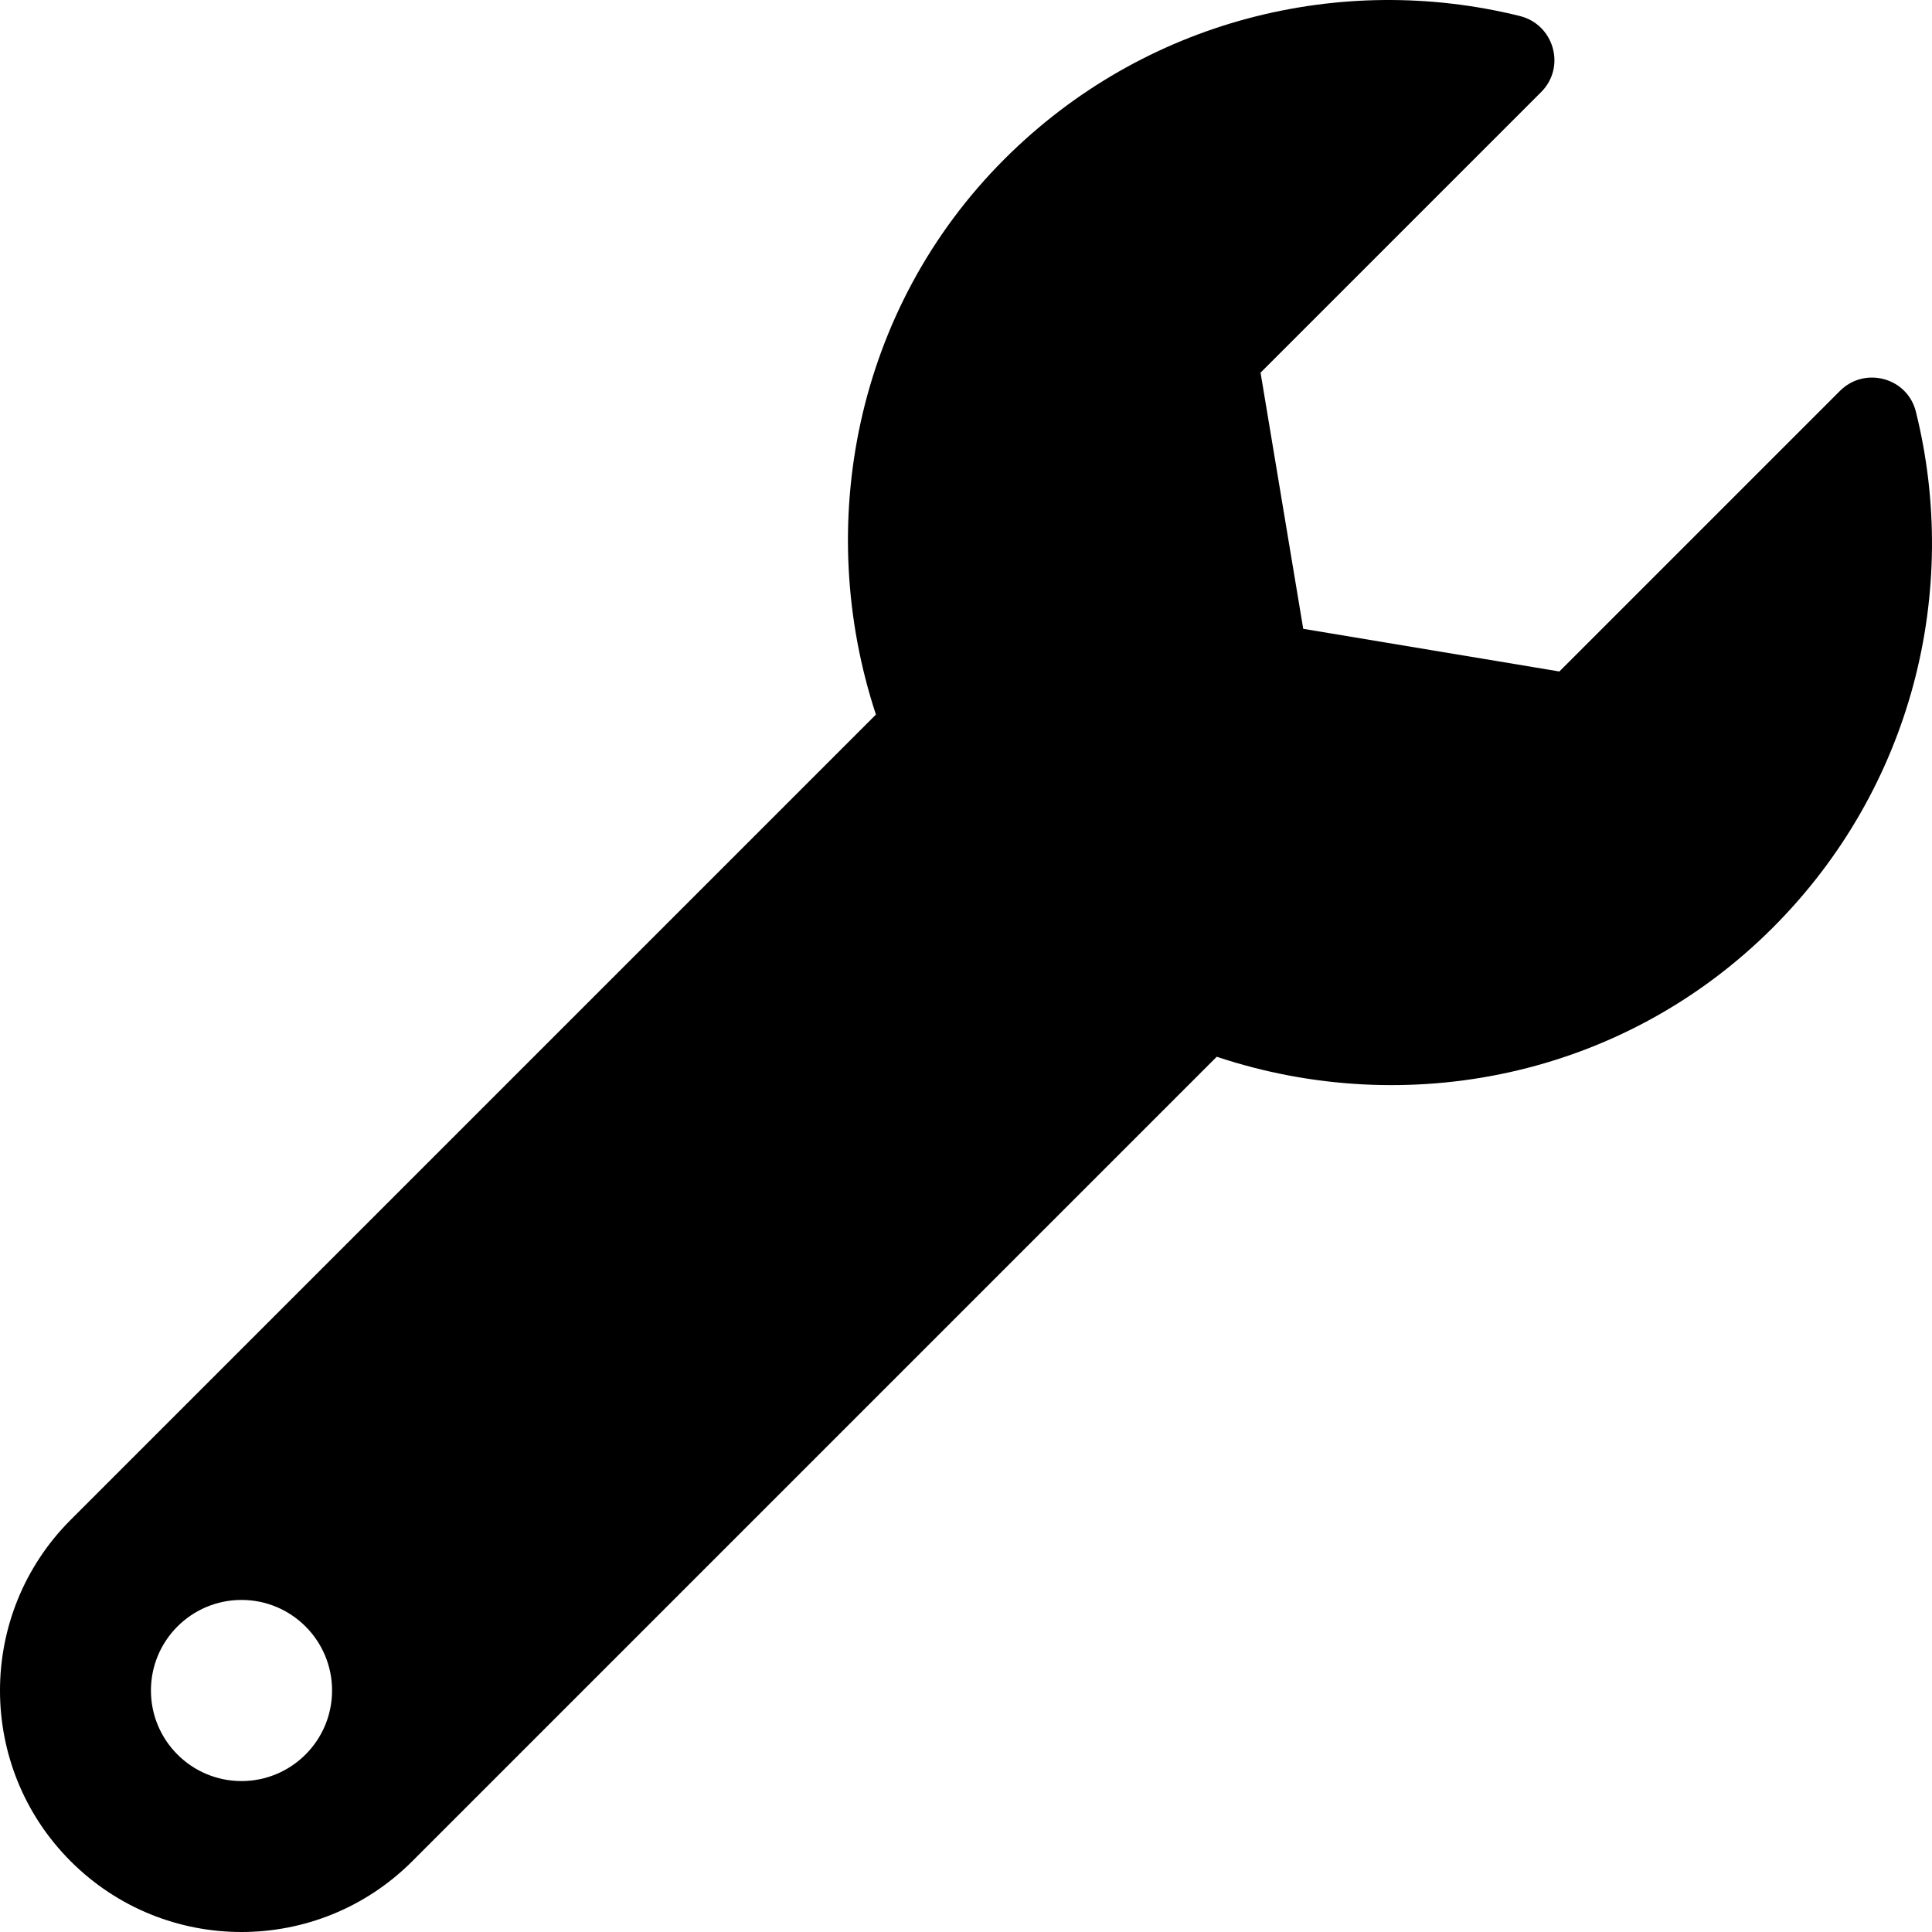
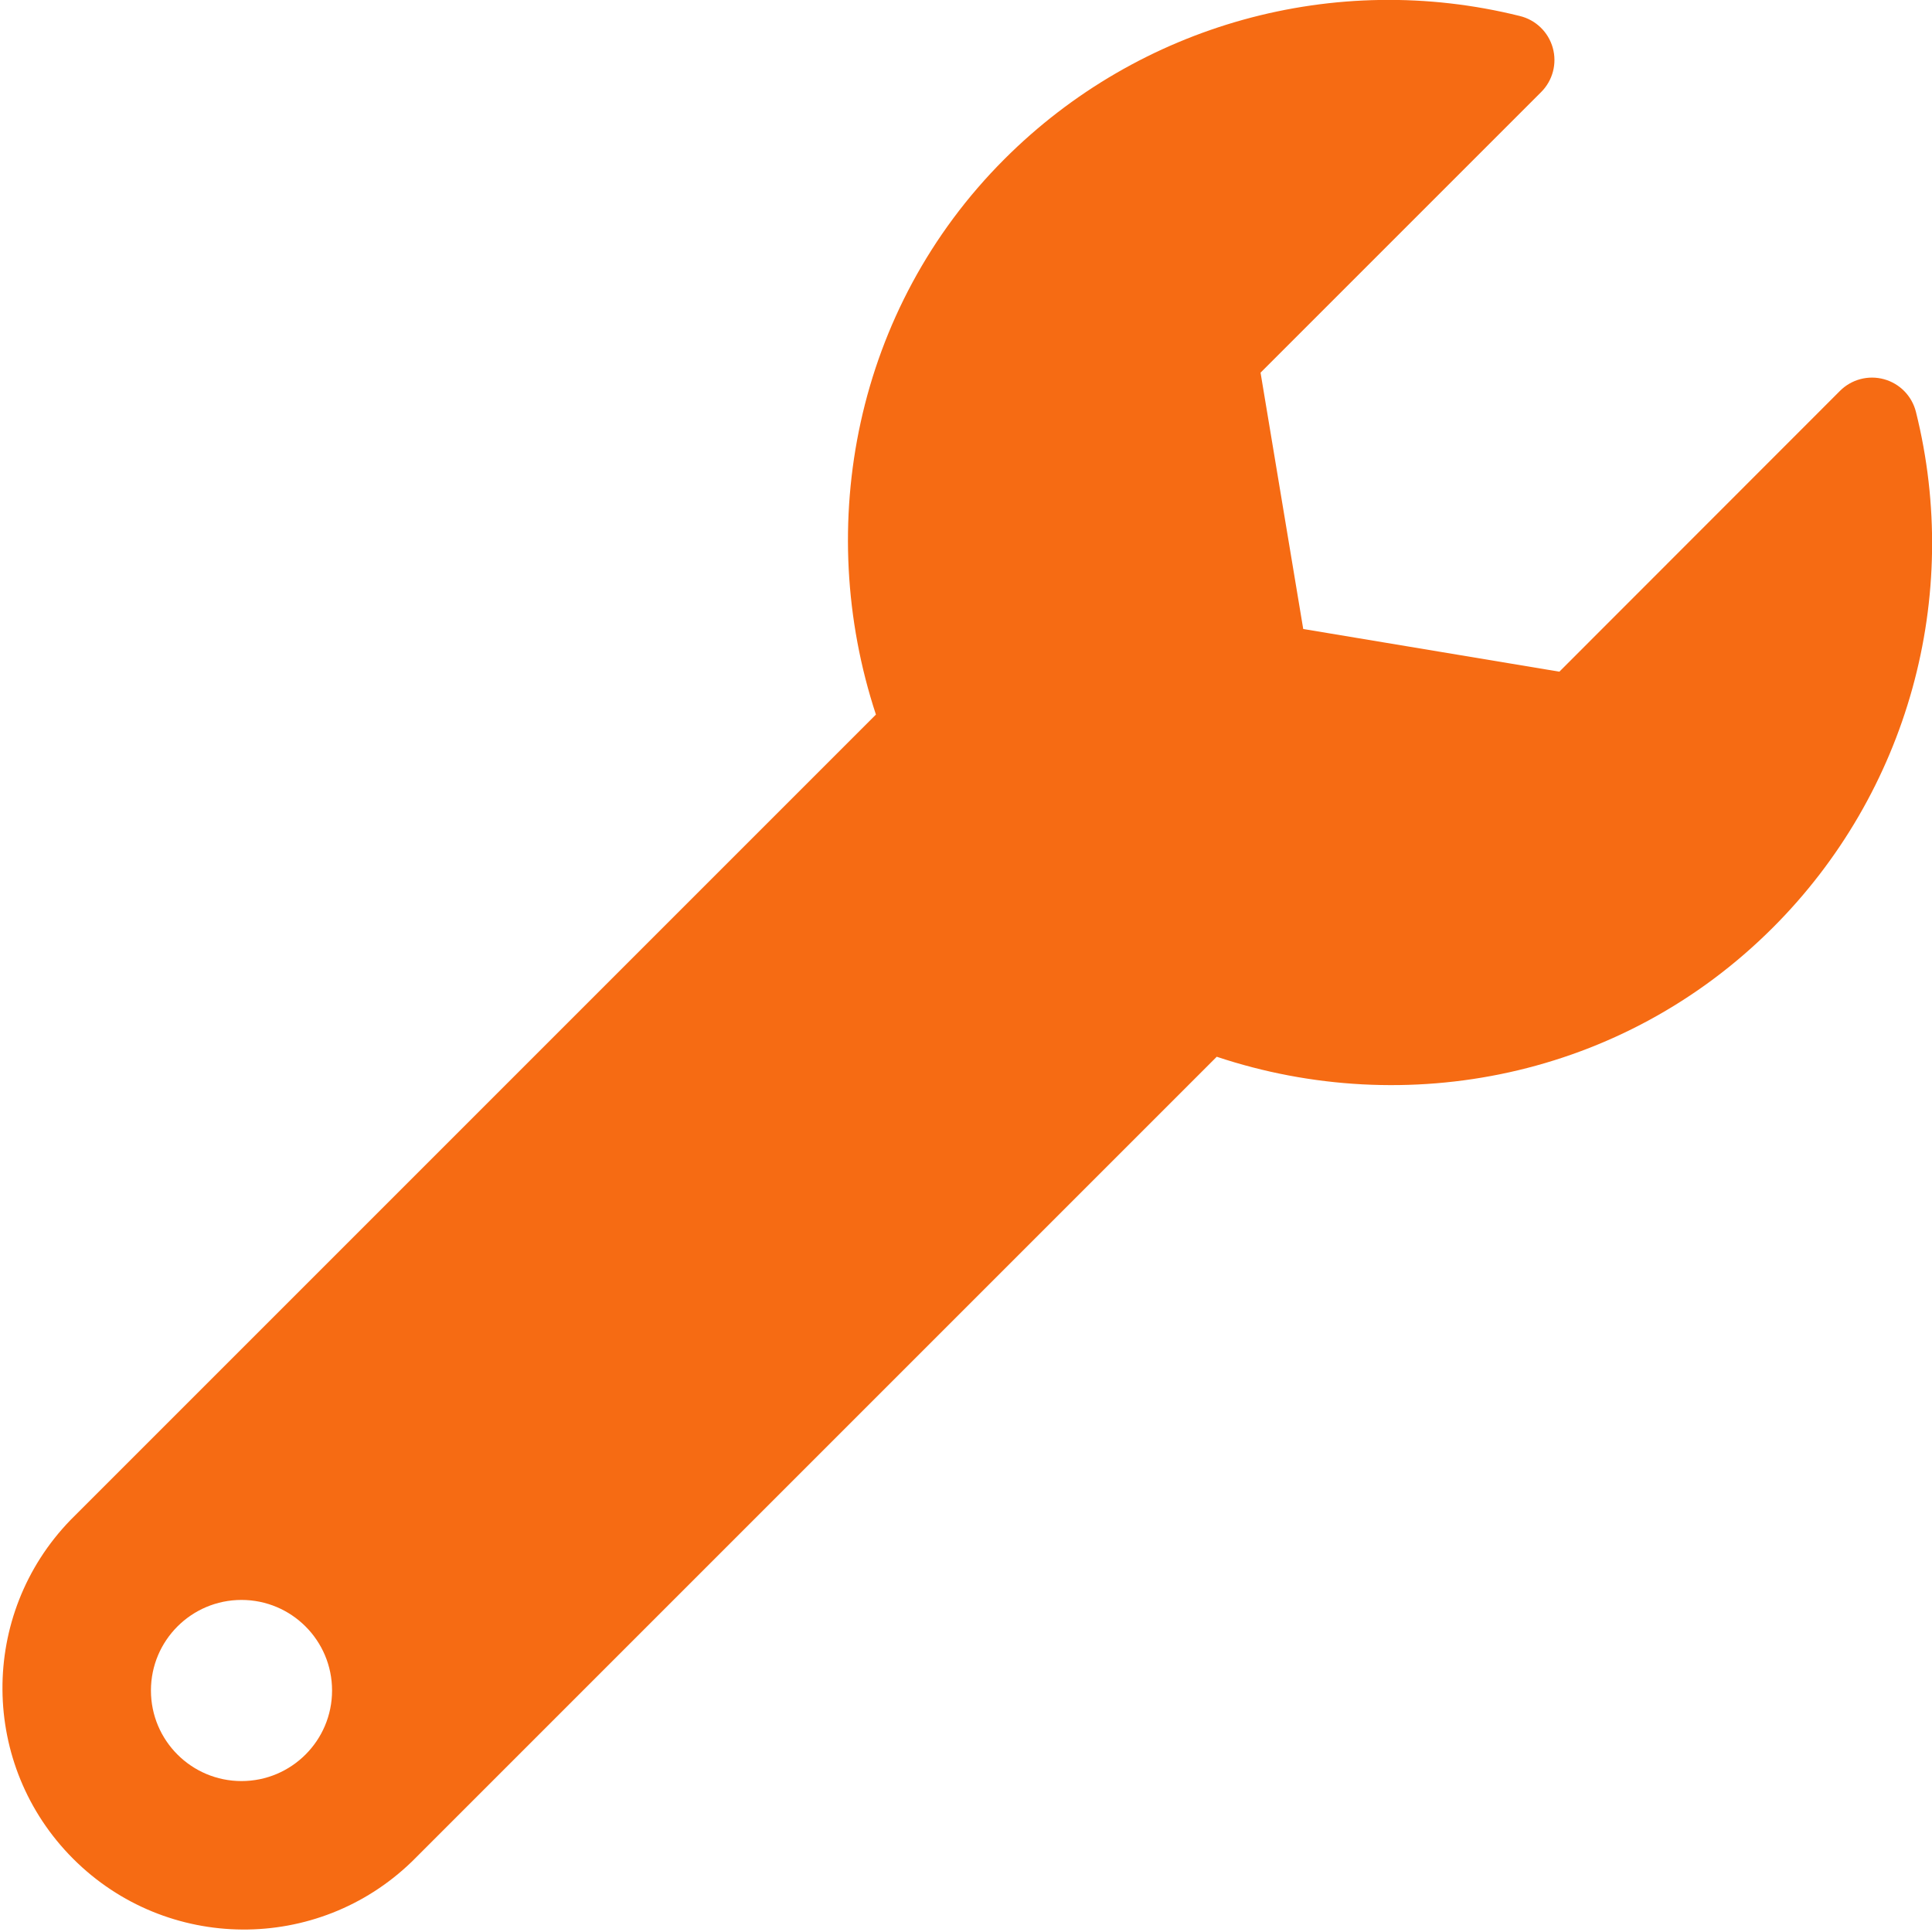
- <svg xmlns="http://www.w3.org/2000/svg" aria-hidden="true" focusable="false" data-prefix="fas" data-icon="wrench" class="svg-inline--fa fa-wrench fa-w-16" role="img" viewBox="0 0 512 512">
-   <path fill="currentColor" d="M507.73 109.1c-2.24-9.03-13.54-12.09-20.12-5.51l-74.36 74.36-67.88-11.31-11.31-67.88 74.36-74.36c6.62-6.62 3.43-17.9-5.66-20.16-47.38-11.74-99.55.91-136.58 37.93-39.64 39.64-50.55 97.1-34.05 147.2L18.74 402.76c-24.99 24.99-24.99 65.51 0 90.5 24.99 24.99 65.51 24.99 90.5 0l213.21-213.21c50.12 16.71 107.47 5.68 147.37-34.22 37.07-37.07 49.7-89.32 37.91-136.73zM64 472c-13.25 0-24-10.75-24-24 0-13.26 10.75-24 24-24s24 10.74 24 24c0 13.25-10.75 24-24 24z" />
+ <svg xmlns="http://www.w3.org/2000/svg" id="Calque_1" data-name="Calque 1" viewBox="0 0 512 512">
+   <defs>
+     <style>.cls-1{fill:#f66b13;}</style>
+   </defs>
+   <path class="cls-1" d="M507.73,109.1a12,12,0,0,0-20.12-5.51L413.25,178l-67.88-11.31L334.06,98.76,408.42,24.4a12,12,0,0,0-5.66-20.16A143.92,143.92,0,0,0,266.18,42.17c-39.64,39.64-50.55,97.1-34.05,147.2L18.74,402.76a64,64,0,0,0,90.5,90.5L322.45,280.05c50.12,16.71,107.47,5.68,147.37-34.22A143.94,143.94,0,0,0,507.73,109.1ZM64,472a24,24,0,1,1,24-24A24,24,0,0,1,64,472Z" transform="translate(0 0)" />
</svg>
